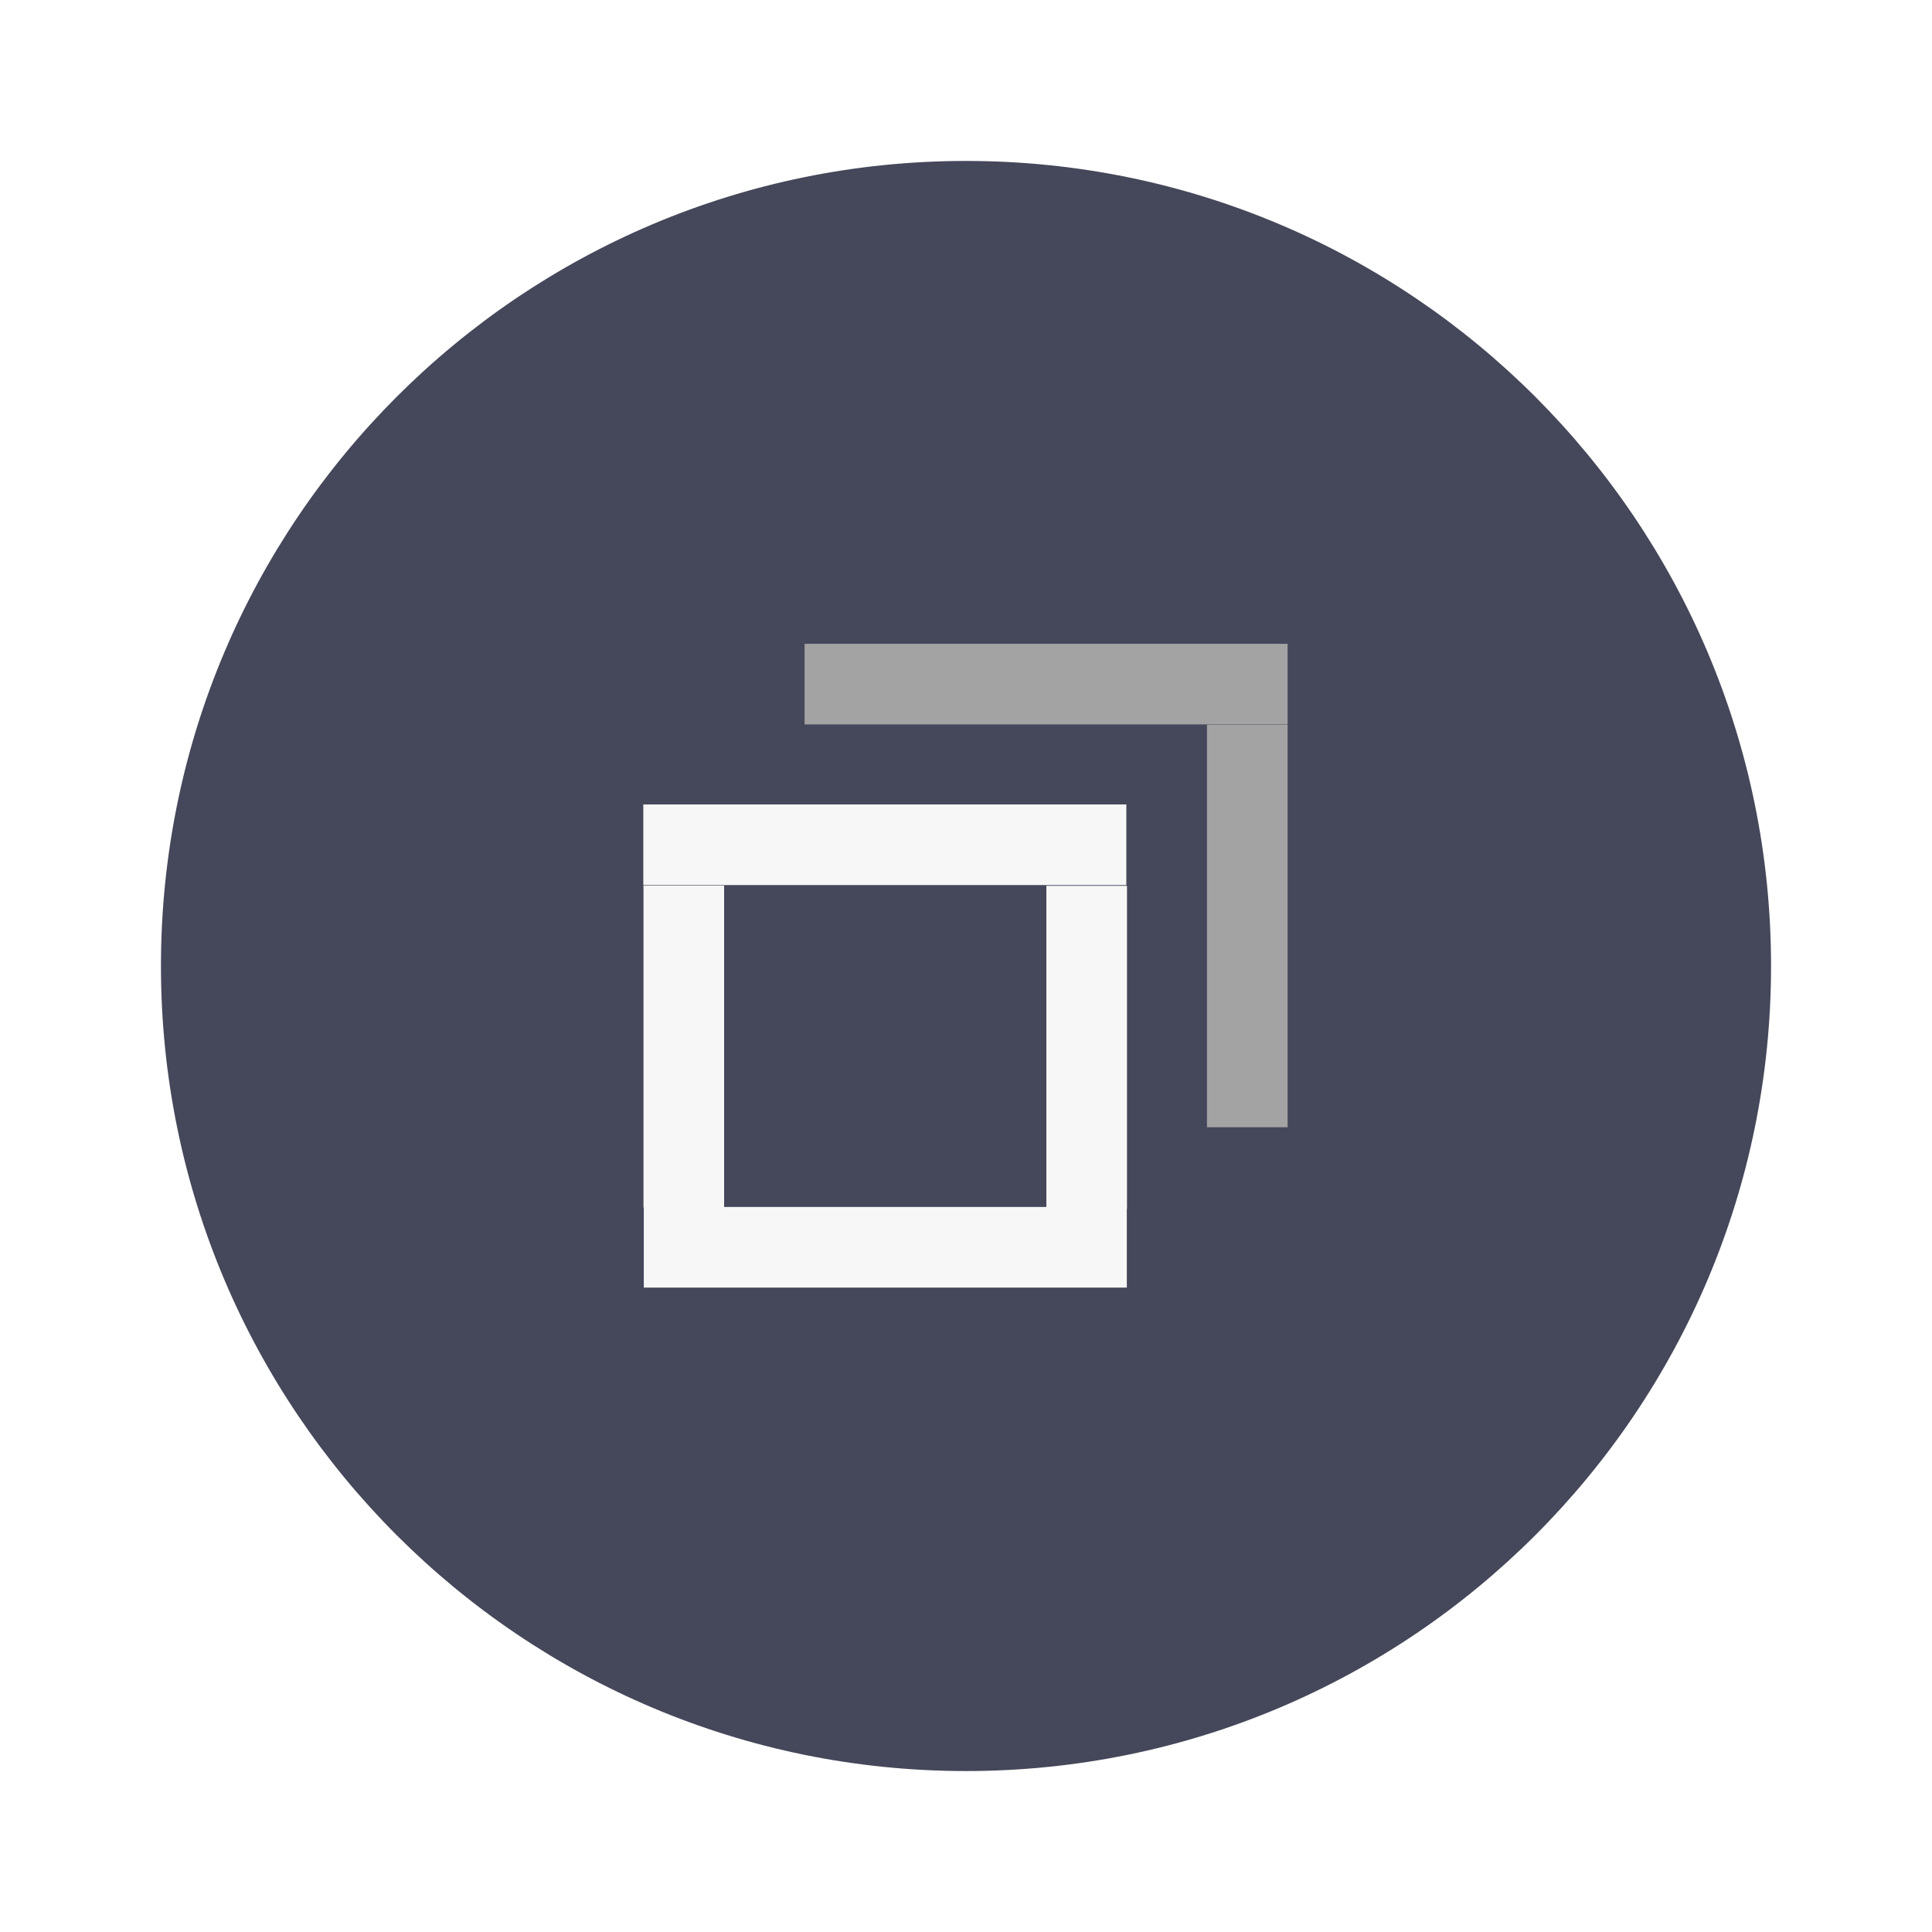
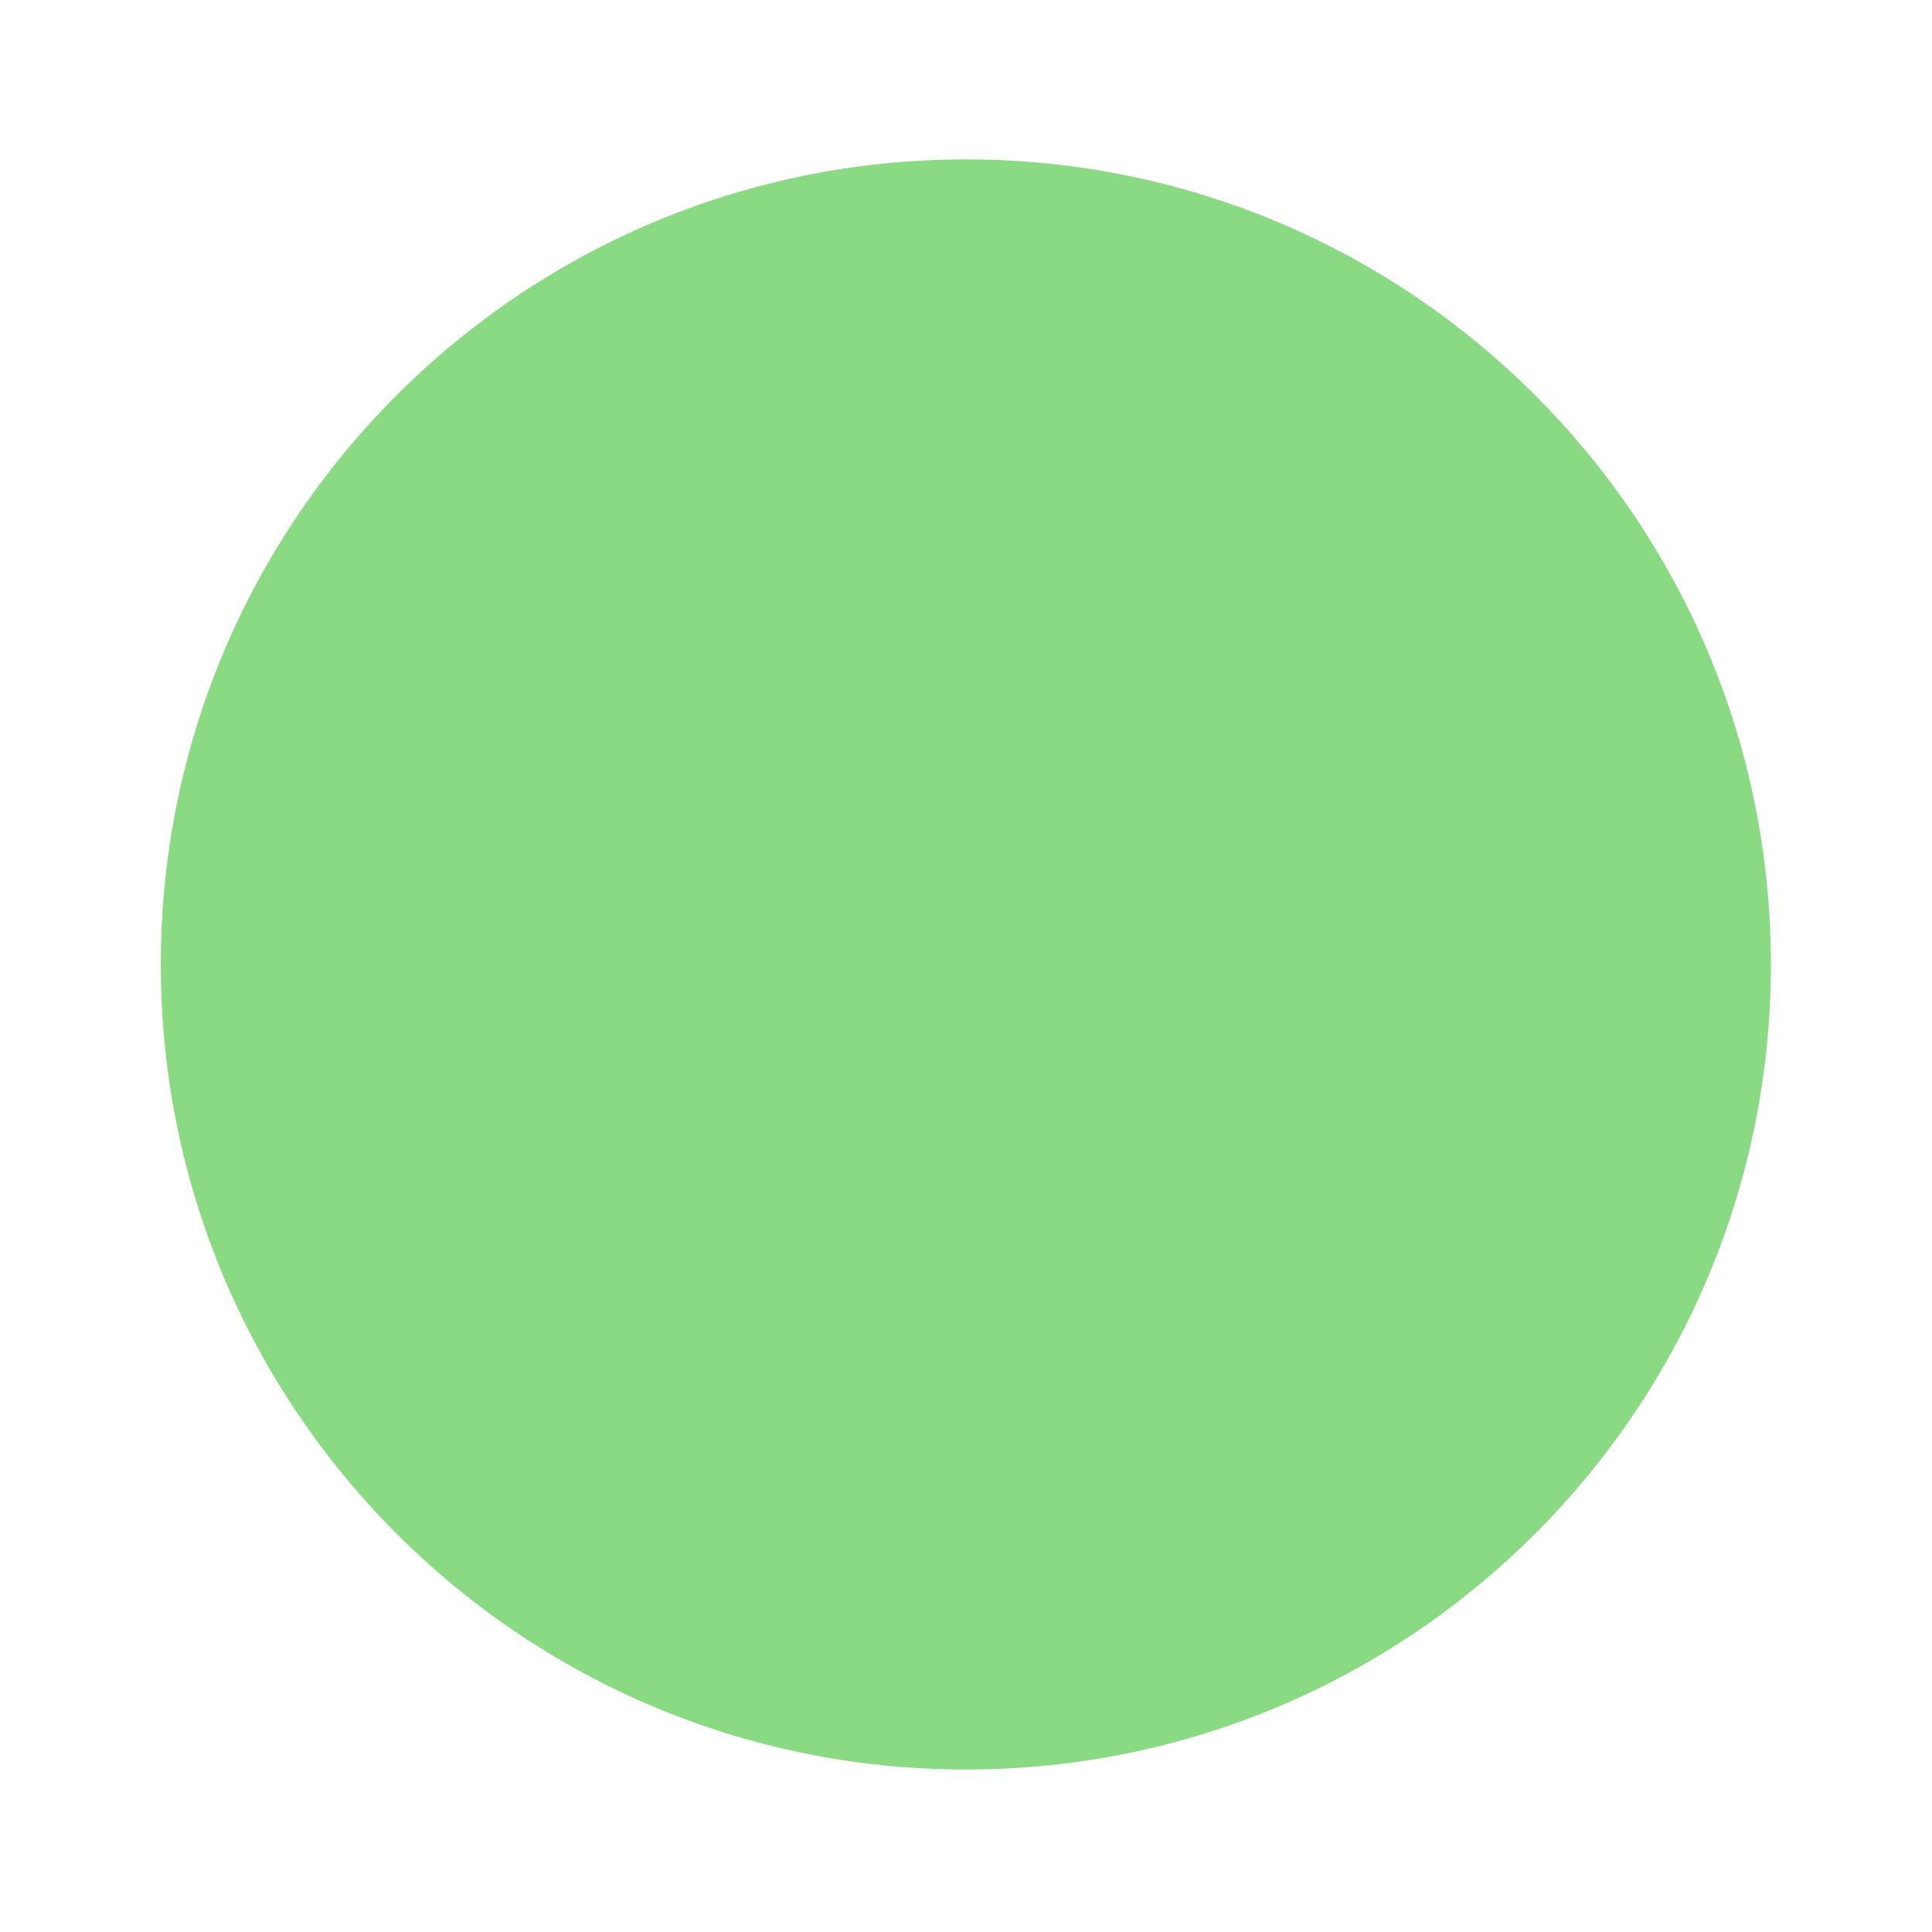
- <svg xmlns="http://www.w3.org/2000/svg" width="24" height="24" viewBox="0 0 6.35 6.35">
-   <g transform="translate(0 -290.915)">
-     <circle cx="3.175" cy="294.09" r="2.646" style="fill:#45475a;stroke-width:.661" />
-     <path transform="matrix(0 -1 .6 0 -123.098 88.367)" style="fill:#f7f7f7;stroke-width:.197" d="M-206.78 208.69h.265v2.646h-.265z" />
-     <path transform="matrix(-1.00002 0 0 -.40081 -203.08 378.528)" style="fill:#f7f7f7;stroke-width:.197" d="M-206.78 208.68h.265v2.646h-.265z" />
-     <path transform="matrix(-1 0 0 -.4 -204.4 378.36)" style="fill:#f7f7f7;stroke-width:.197" d="M-206.78 208.69h.265v2.646h-.265z" />
-     <path transform="matrix(0 -1 .6 0 -123.09 87.038)" style="fill:#f7f7f7;stroke-width:.197" d="M-206.786 208.674h.265v2.646h-.265z" />
-     <path transform="matrix(-1 0 0 -.5 -202.548 398.96)" style="fill:#a3a3a3;stroke-width:.197" d="M-206.78 208.68h.265v2.646h-.265z" />
-     <path transform="matrix(0 -1 .6 0 -122.56 86.51)" style="fill:#a3a3a3;stroke-width:.197" d="M-206.786 208.674h.265v2.646h-.265z" />
+ <svg xmlns="http://www.w3.org/2000/svg" width="24" height="24" version="1.1" viewBox="0 0 6.35 6.35">
+   <g transform="translate(.26456 -290.92)">
+     <path d="m5.556 294.09a2.646 2.646 0 0 1-2.646 2.646 2.646 2.646 0 0 1-2.646-2.646 2.646 2.646 0 0 1 2.646-2.646 2.646 2.646 0 0 1 2.646 2.646z" fill="#8ada83" stroke-width=".661" />
  </g>
</svg>
